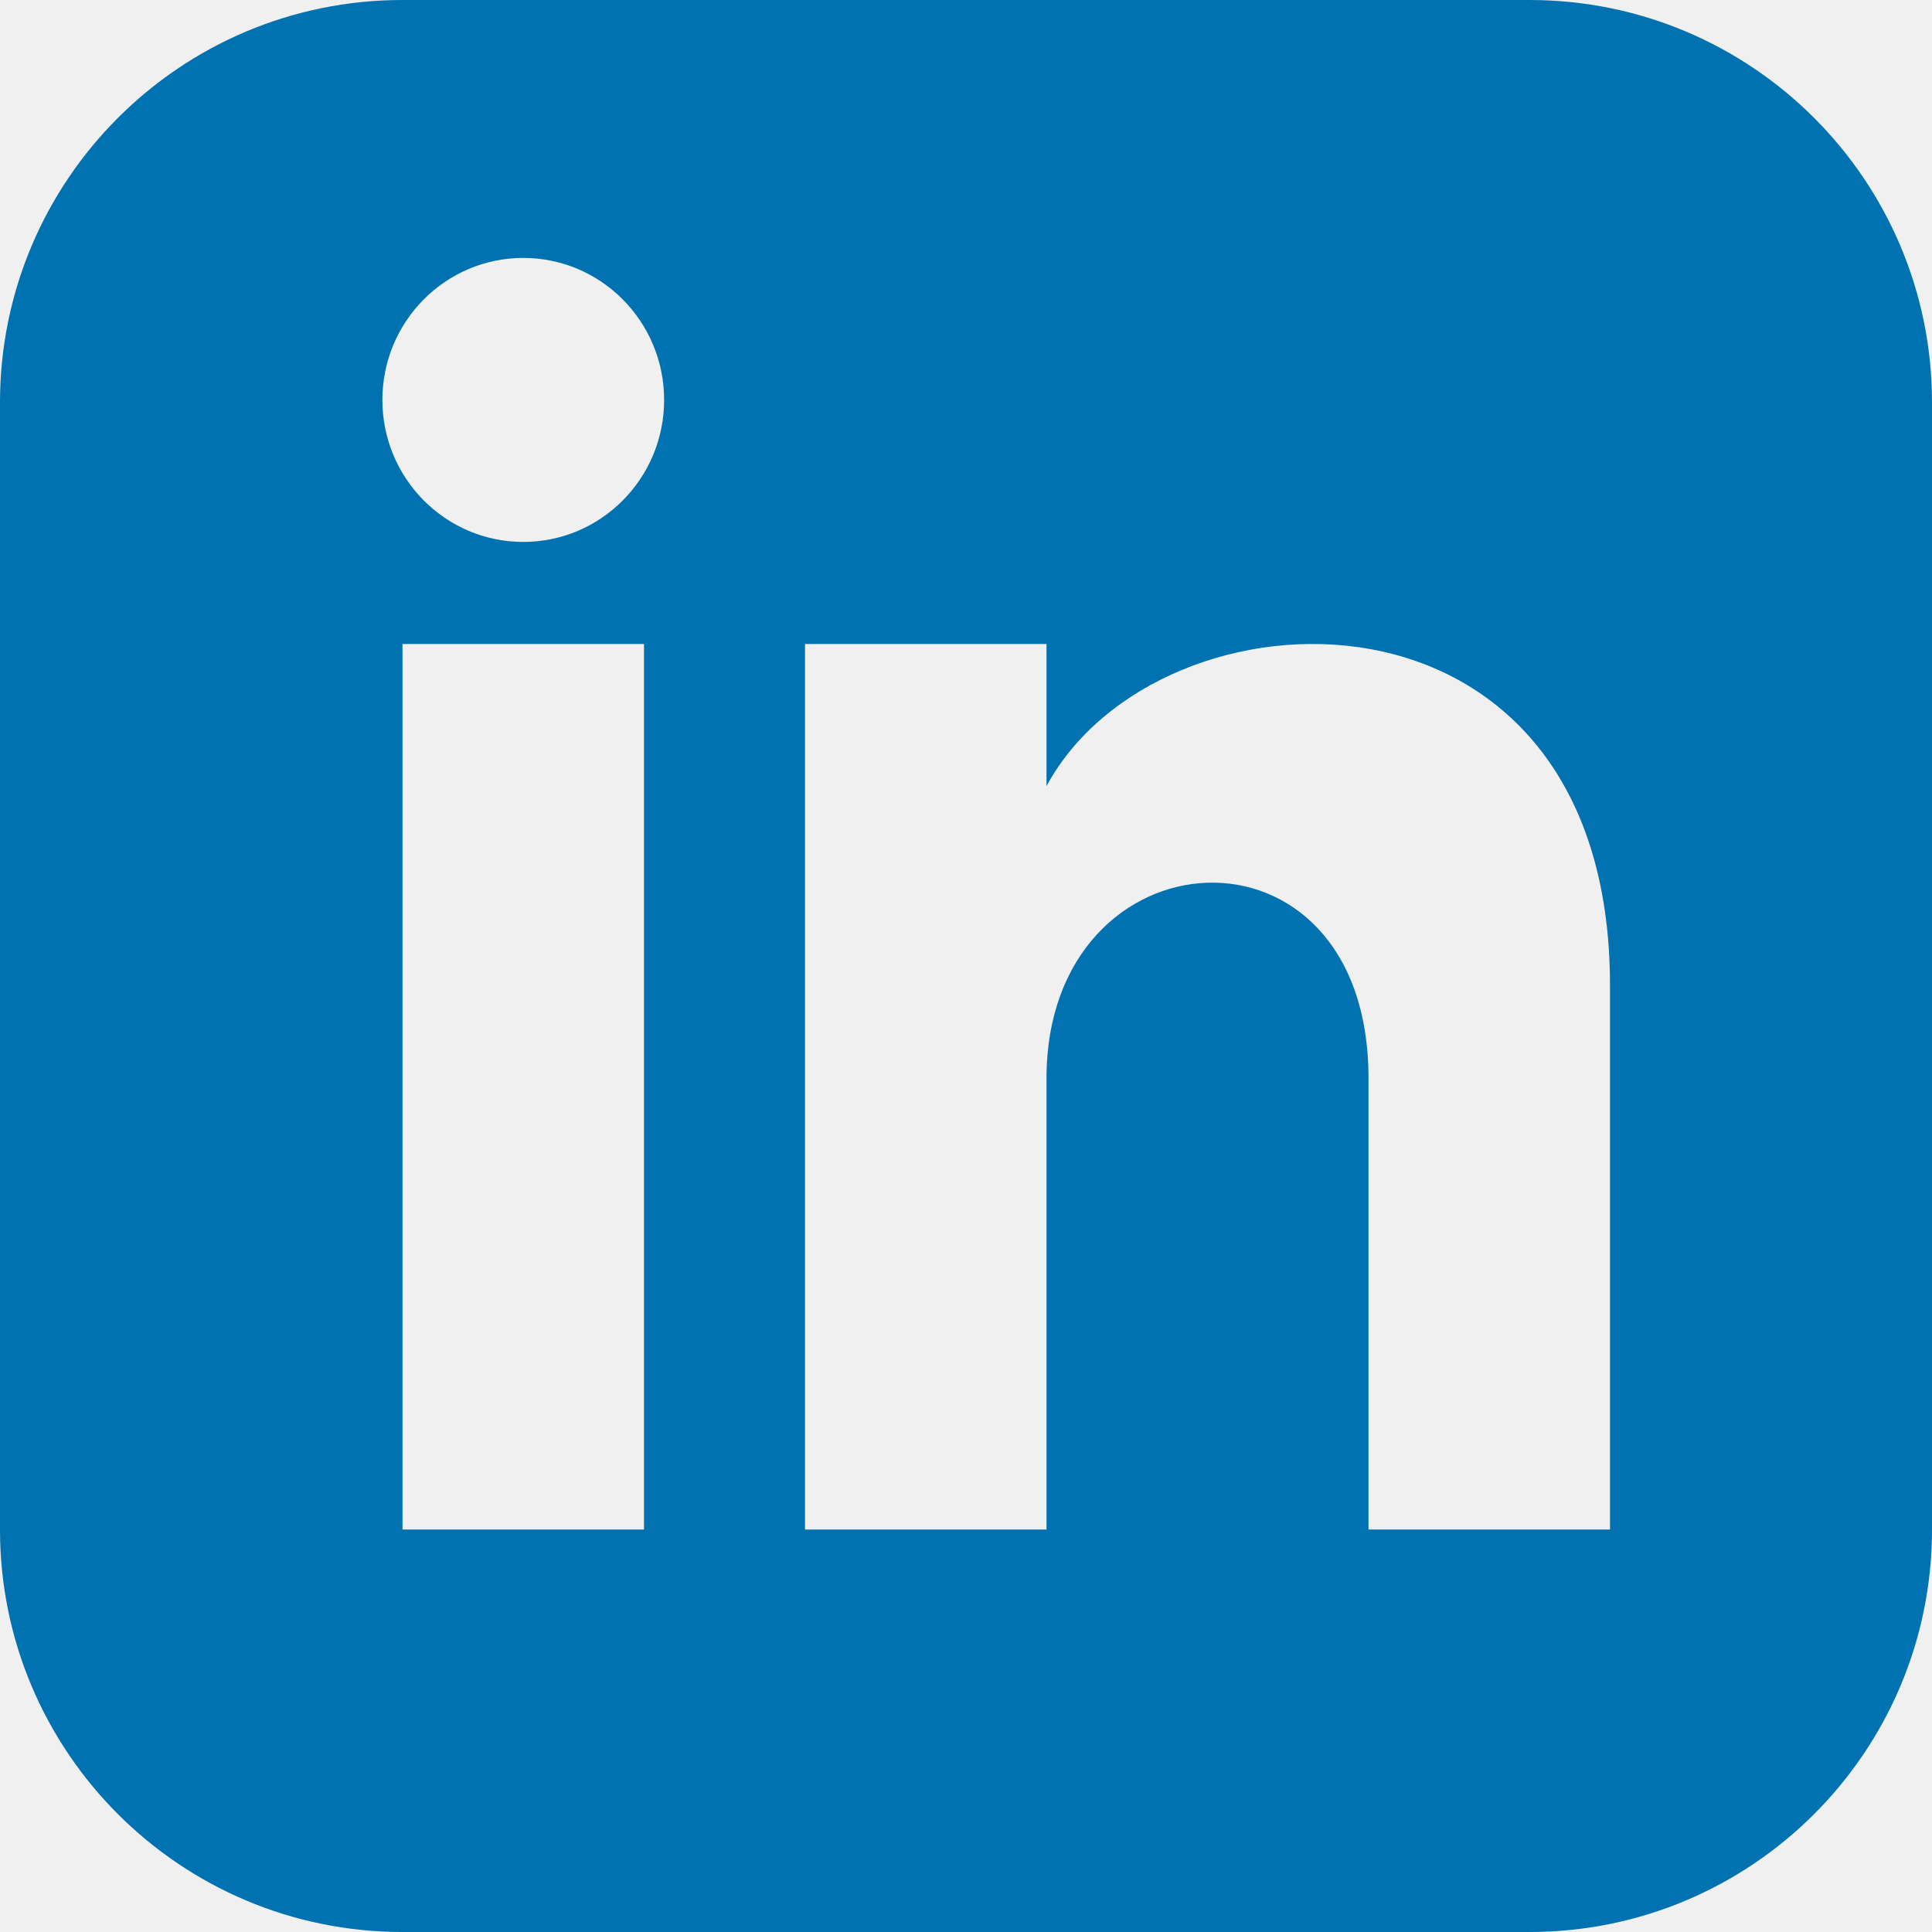
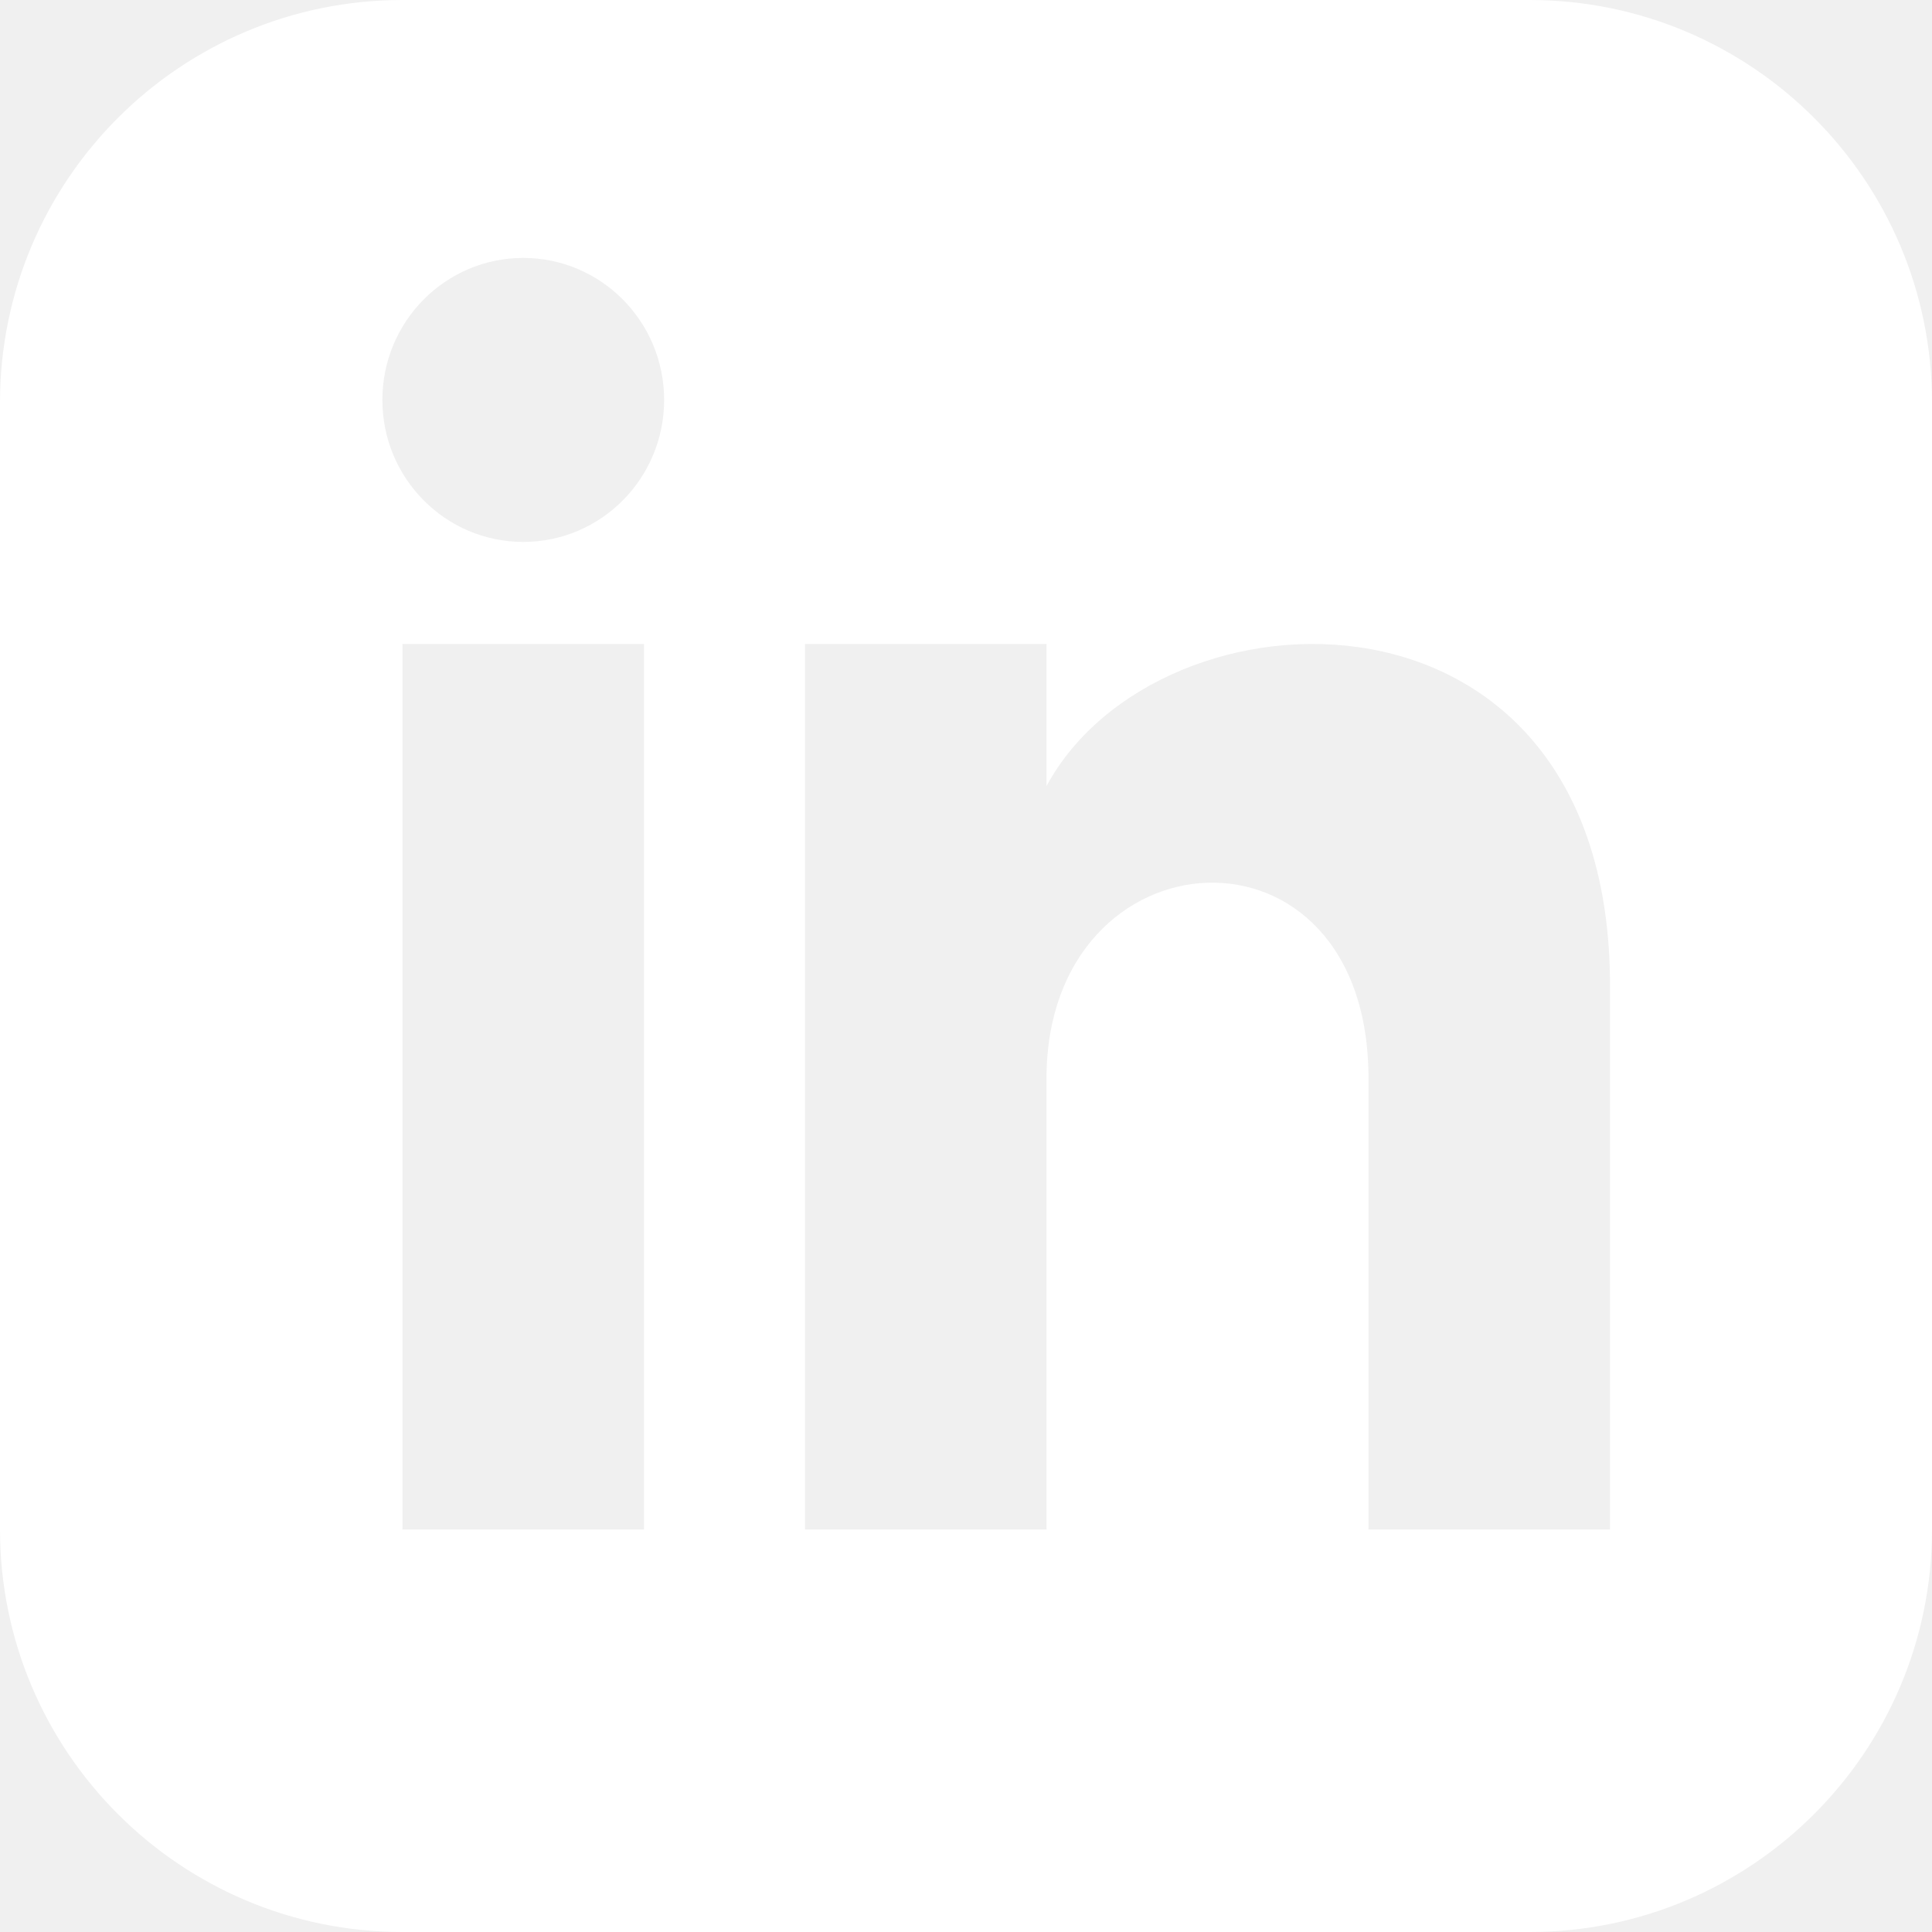
- <svg xmlns="http://www.w3.org/2000/svg" width="32" fill="#0072b1" height="32" viewBox="0 0 24 24">
+ <svg xmlns="http://www.w3.org/2000/svg" width="32" fill="white" height="32" viewBox="0 0 24 24">
  <path d="M19 0h-14c-2.761 0-5 2.239-5 5v14c0 2.761 2.239 5 5 5h14c2.762 0 5-2.239 5-5v-14c0-2.761-2.238-5-5-5zm-11 19h-3v-11h3v11zm-1.5-12.268c-.966 0-1.75-.79-1.75-1.764s.784-1.764 1.75-1.764 1.75.79 1.75 1.764-.783 1.764-1.75 1.764zm13.5 12.268h-3v-5.604c0-3.368-4-3.113-4 0v5.604h-3v-11h3v1.765c1.396-2.586 7-2.777 7 2.476v6.759z" />
</svg>
